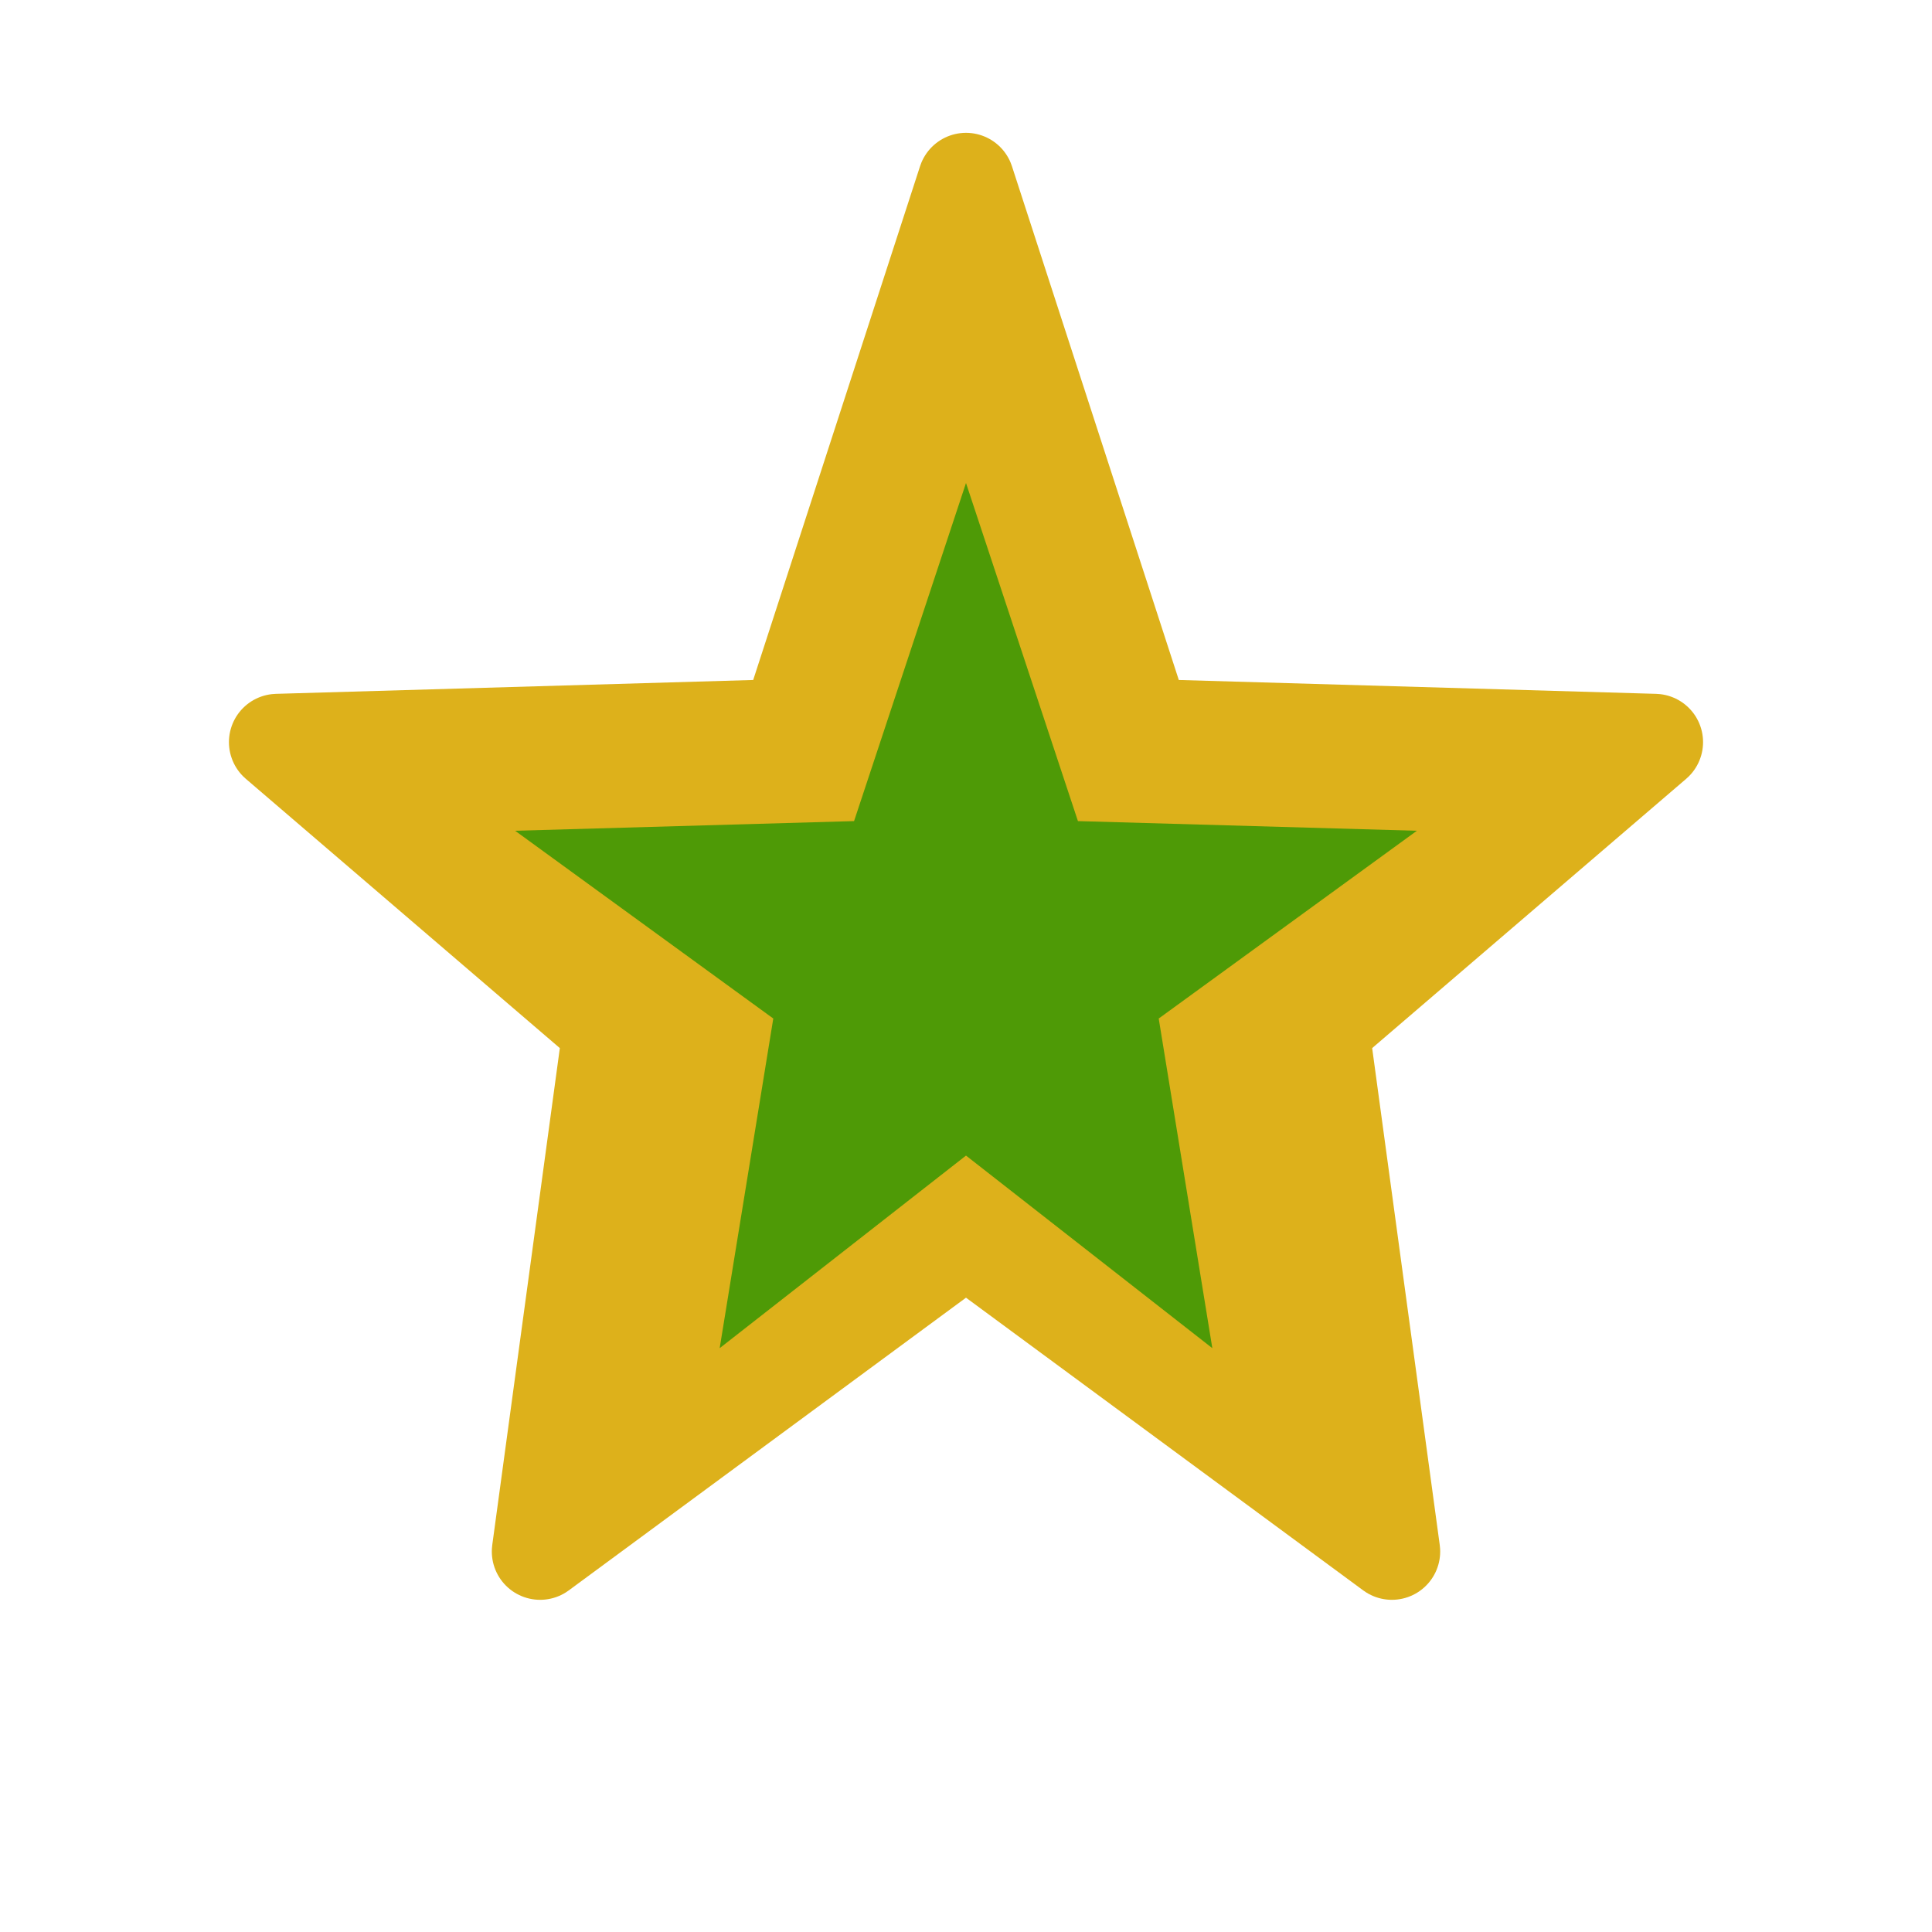
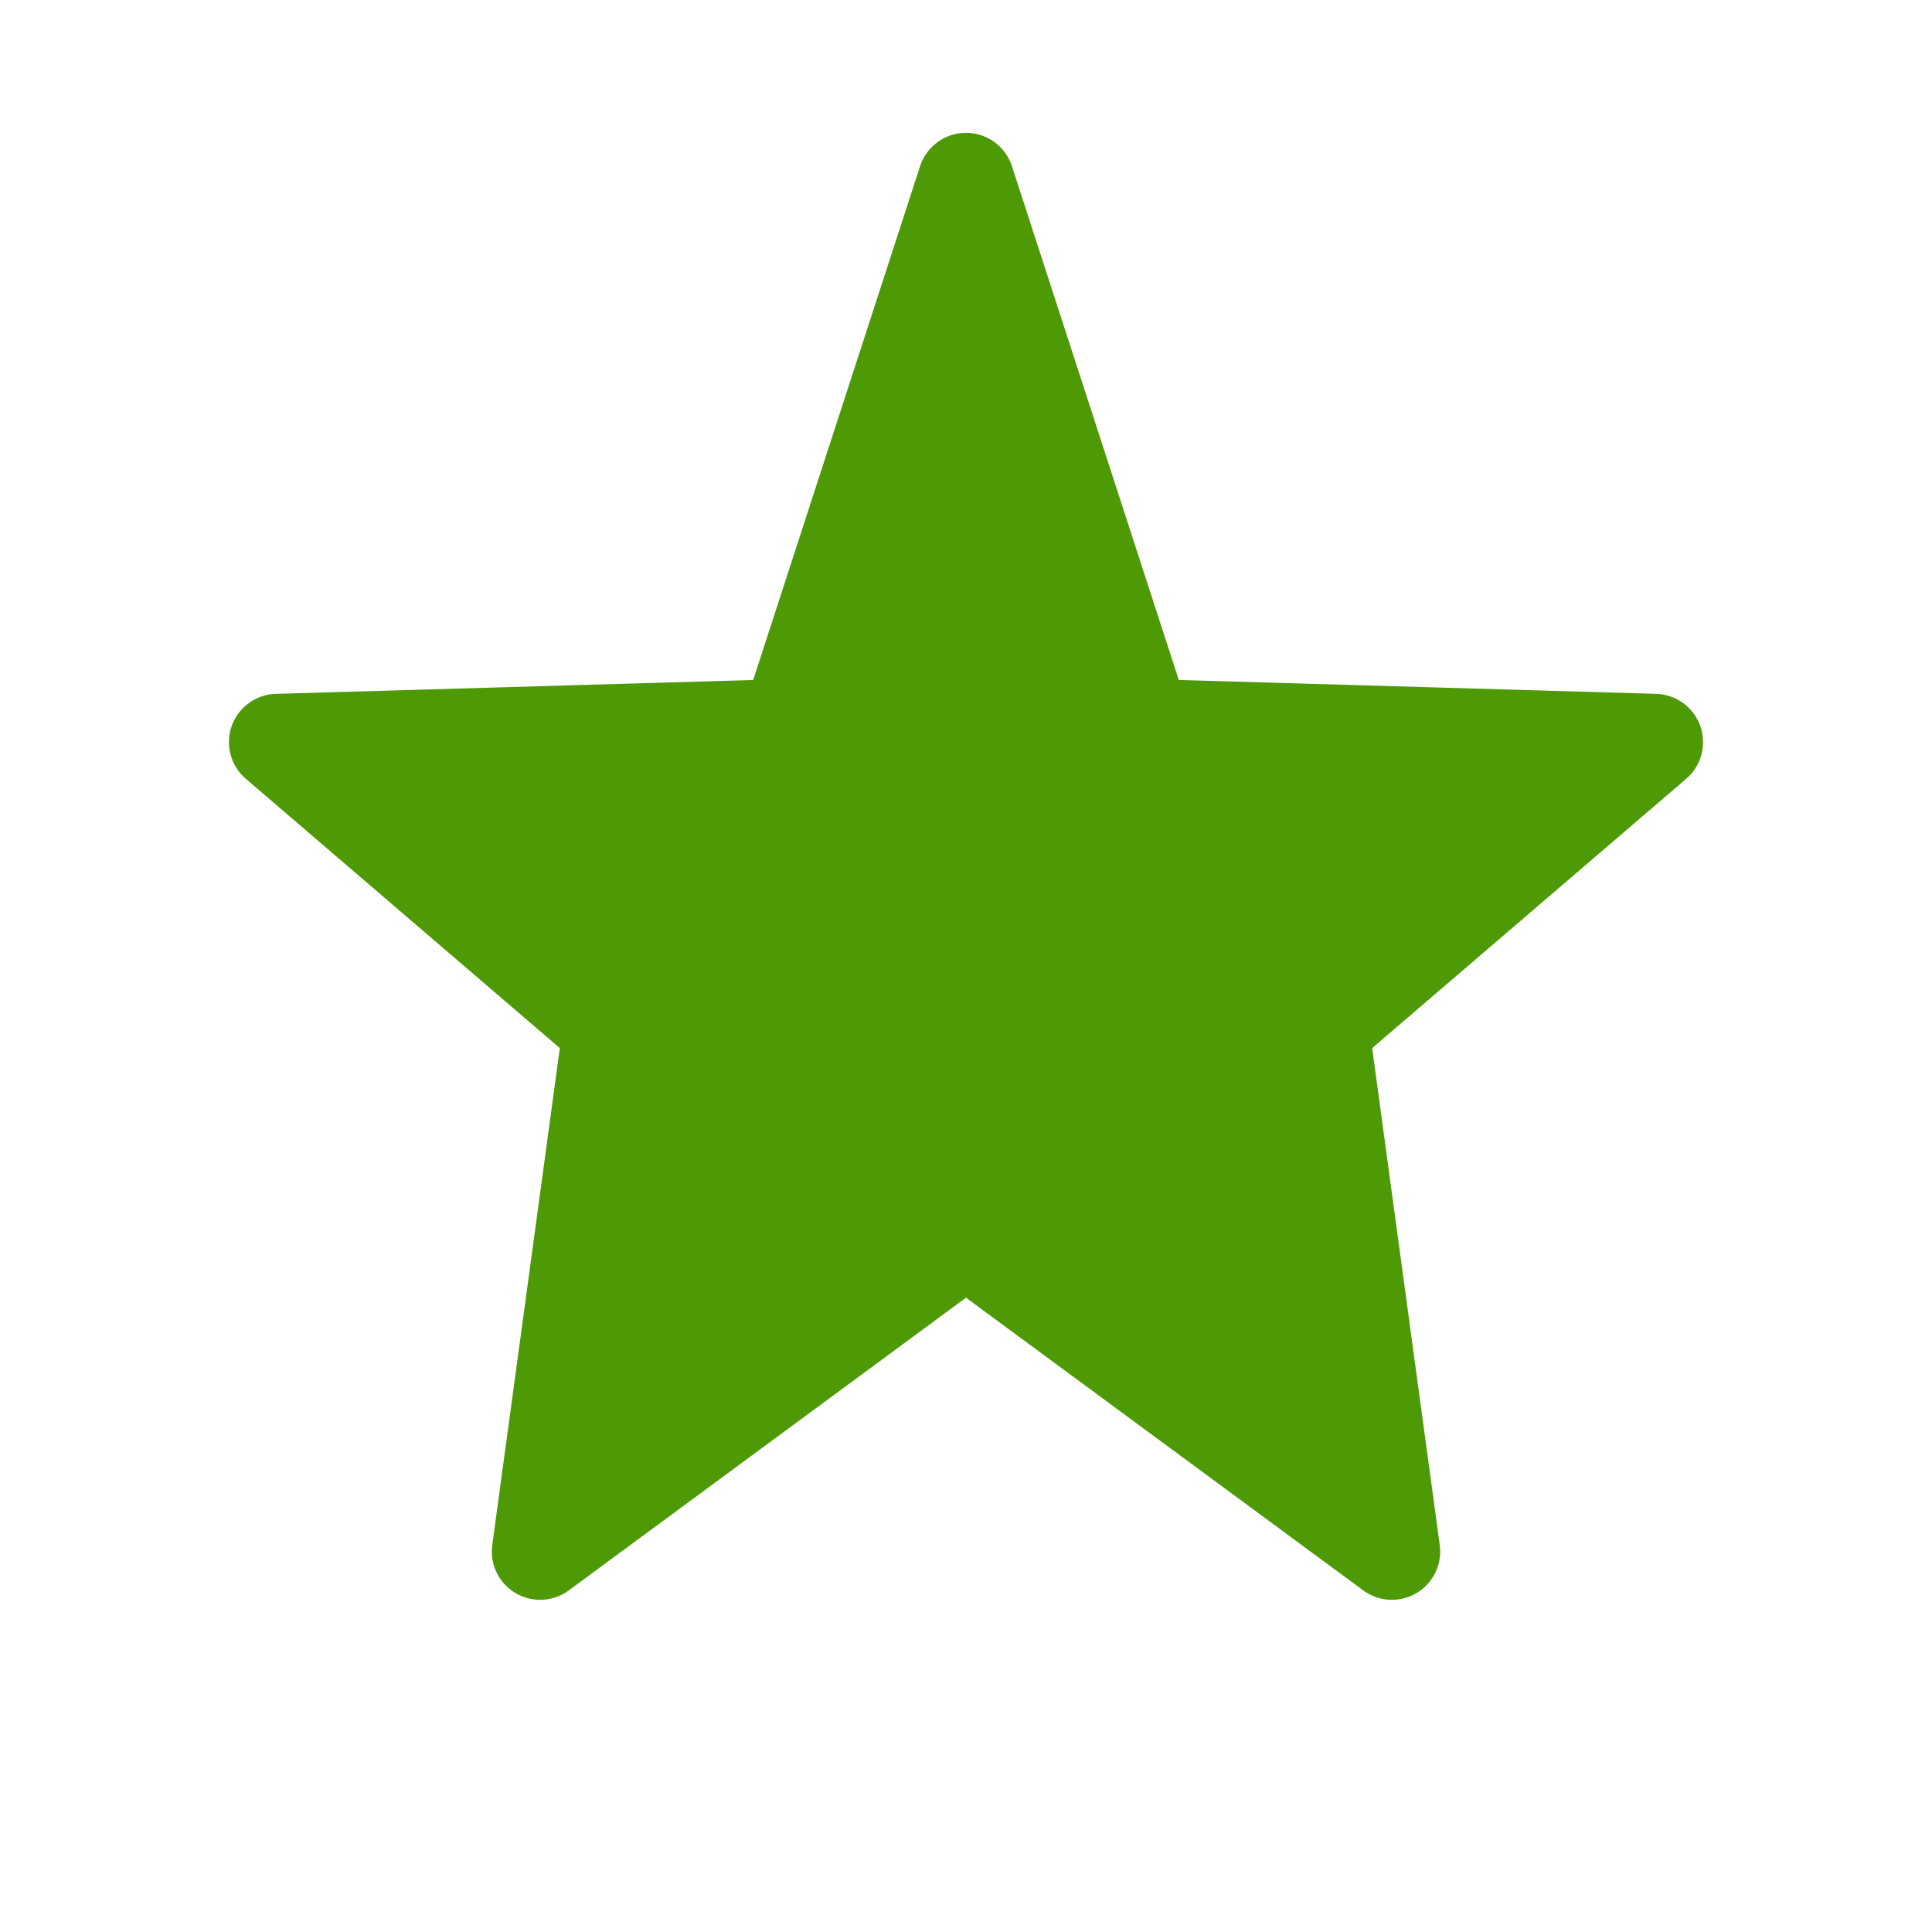
- <svg xmlns="http://www.w3.org/2000/svg" viewBox="0 0 16 16">
-   <path d="M8 1.5 L9.469 6.023 L13.704 6.146 L10.938 8.518 L11.527 12.849 L8 10.25 L4.473 12.849 L5.062 8.518 L2.296 6.146 L6.531 6.023 Z" stroke="#DDB11B" stroke-width="0.8" stroke-linejoin="round" fill="#DDB11B" />
-   <path d="M8 4 L8.927 6.8 L11.734 6.88 L9.596 8.435 L10.04 11.165 L8 9.57 L5.96 11.165 L6.404 8.435 L4.266 6.88 L7.073 6.8 Z" fill="#4E9A06" />
+ <svg xmlns="http://www.w3.org/2000/svg" viewBox="0 0 16 16" fill="#4E9A06">
+   <path d="M8 1.5 L9.469 6.023 L13.704 6.146 L10.938 8.518 L11.527 12.849 L8 10.25 L4.473 12.849 L5.062 8.518 L2.296 6.146 L6.531 6.023 Z" stroke="#4E9A06" stroke-width="0.8" stroke-linejoin="round" />
</svg>
